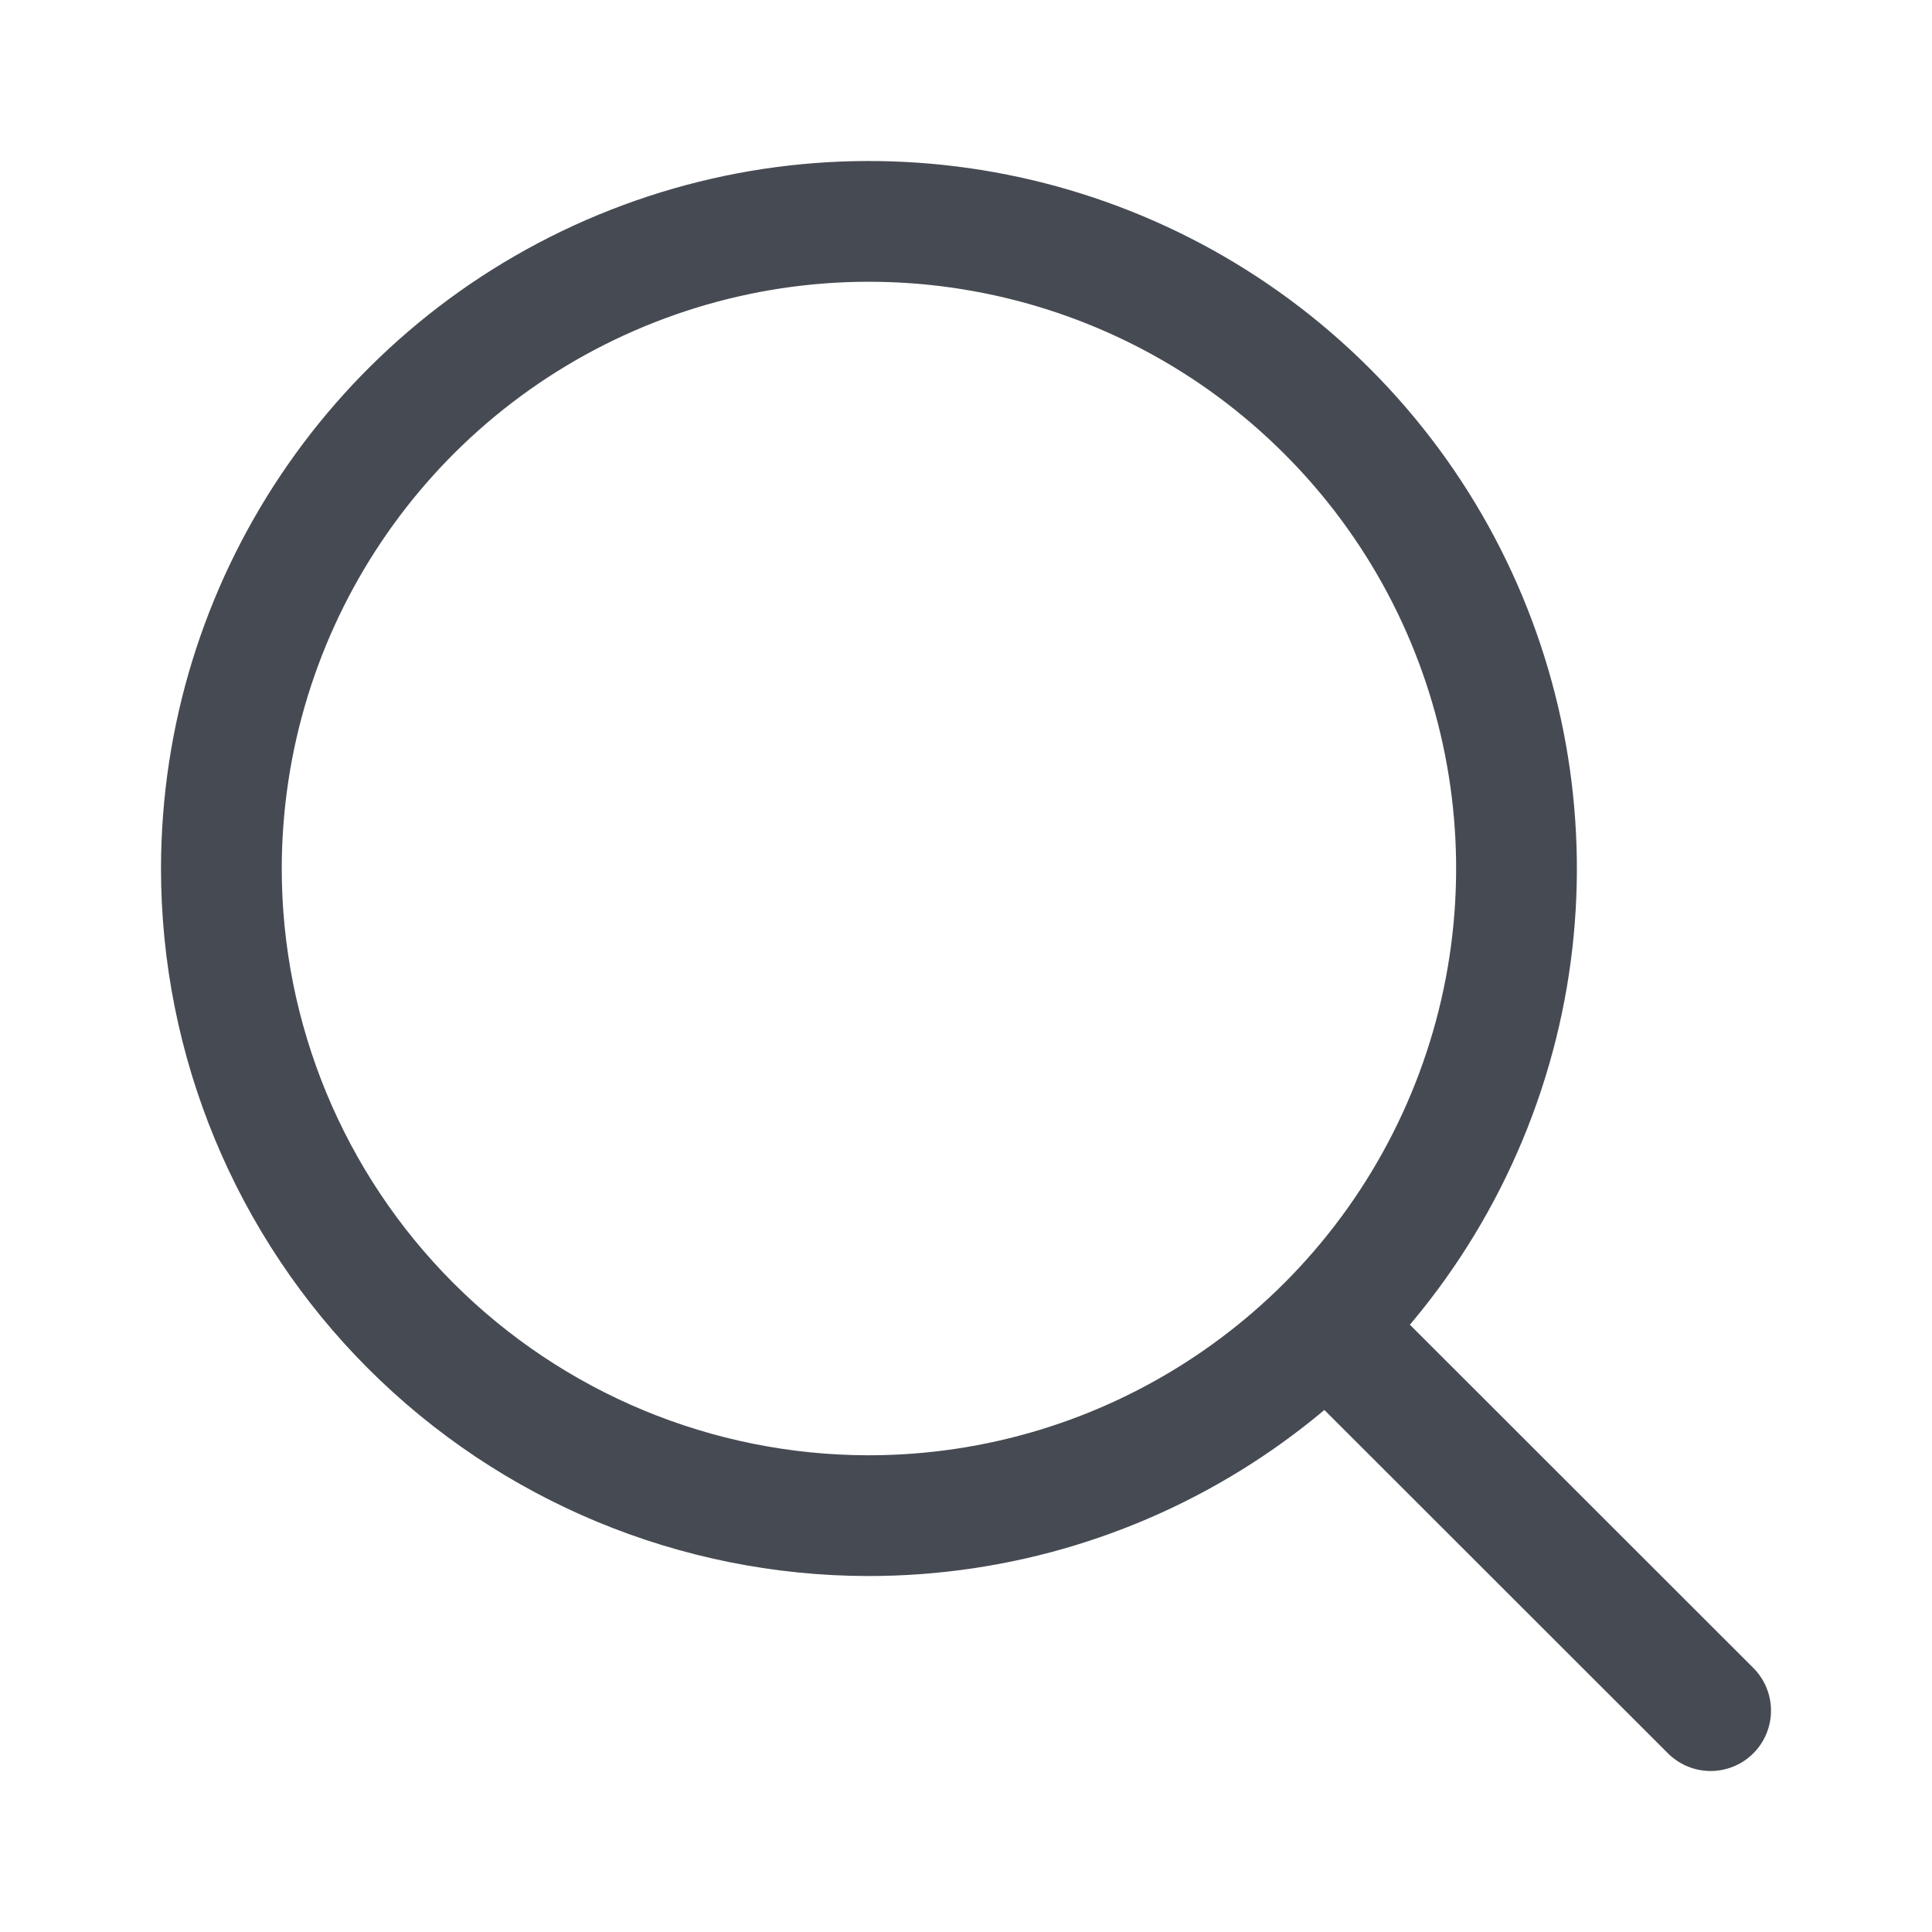
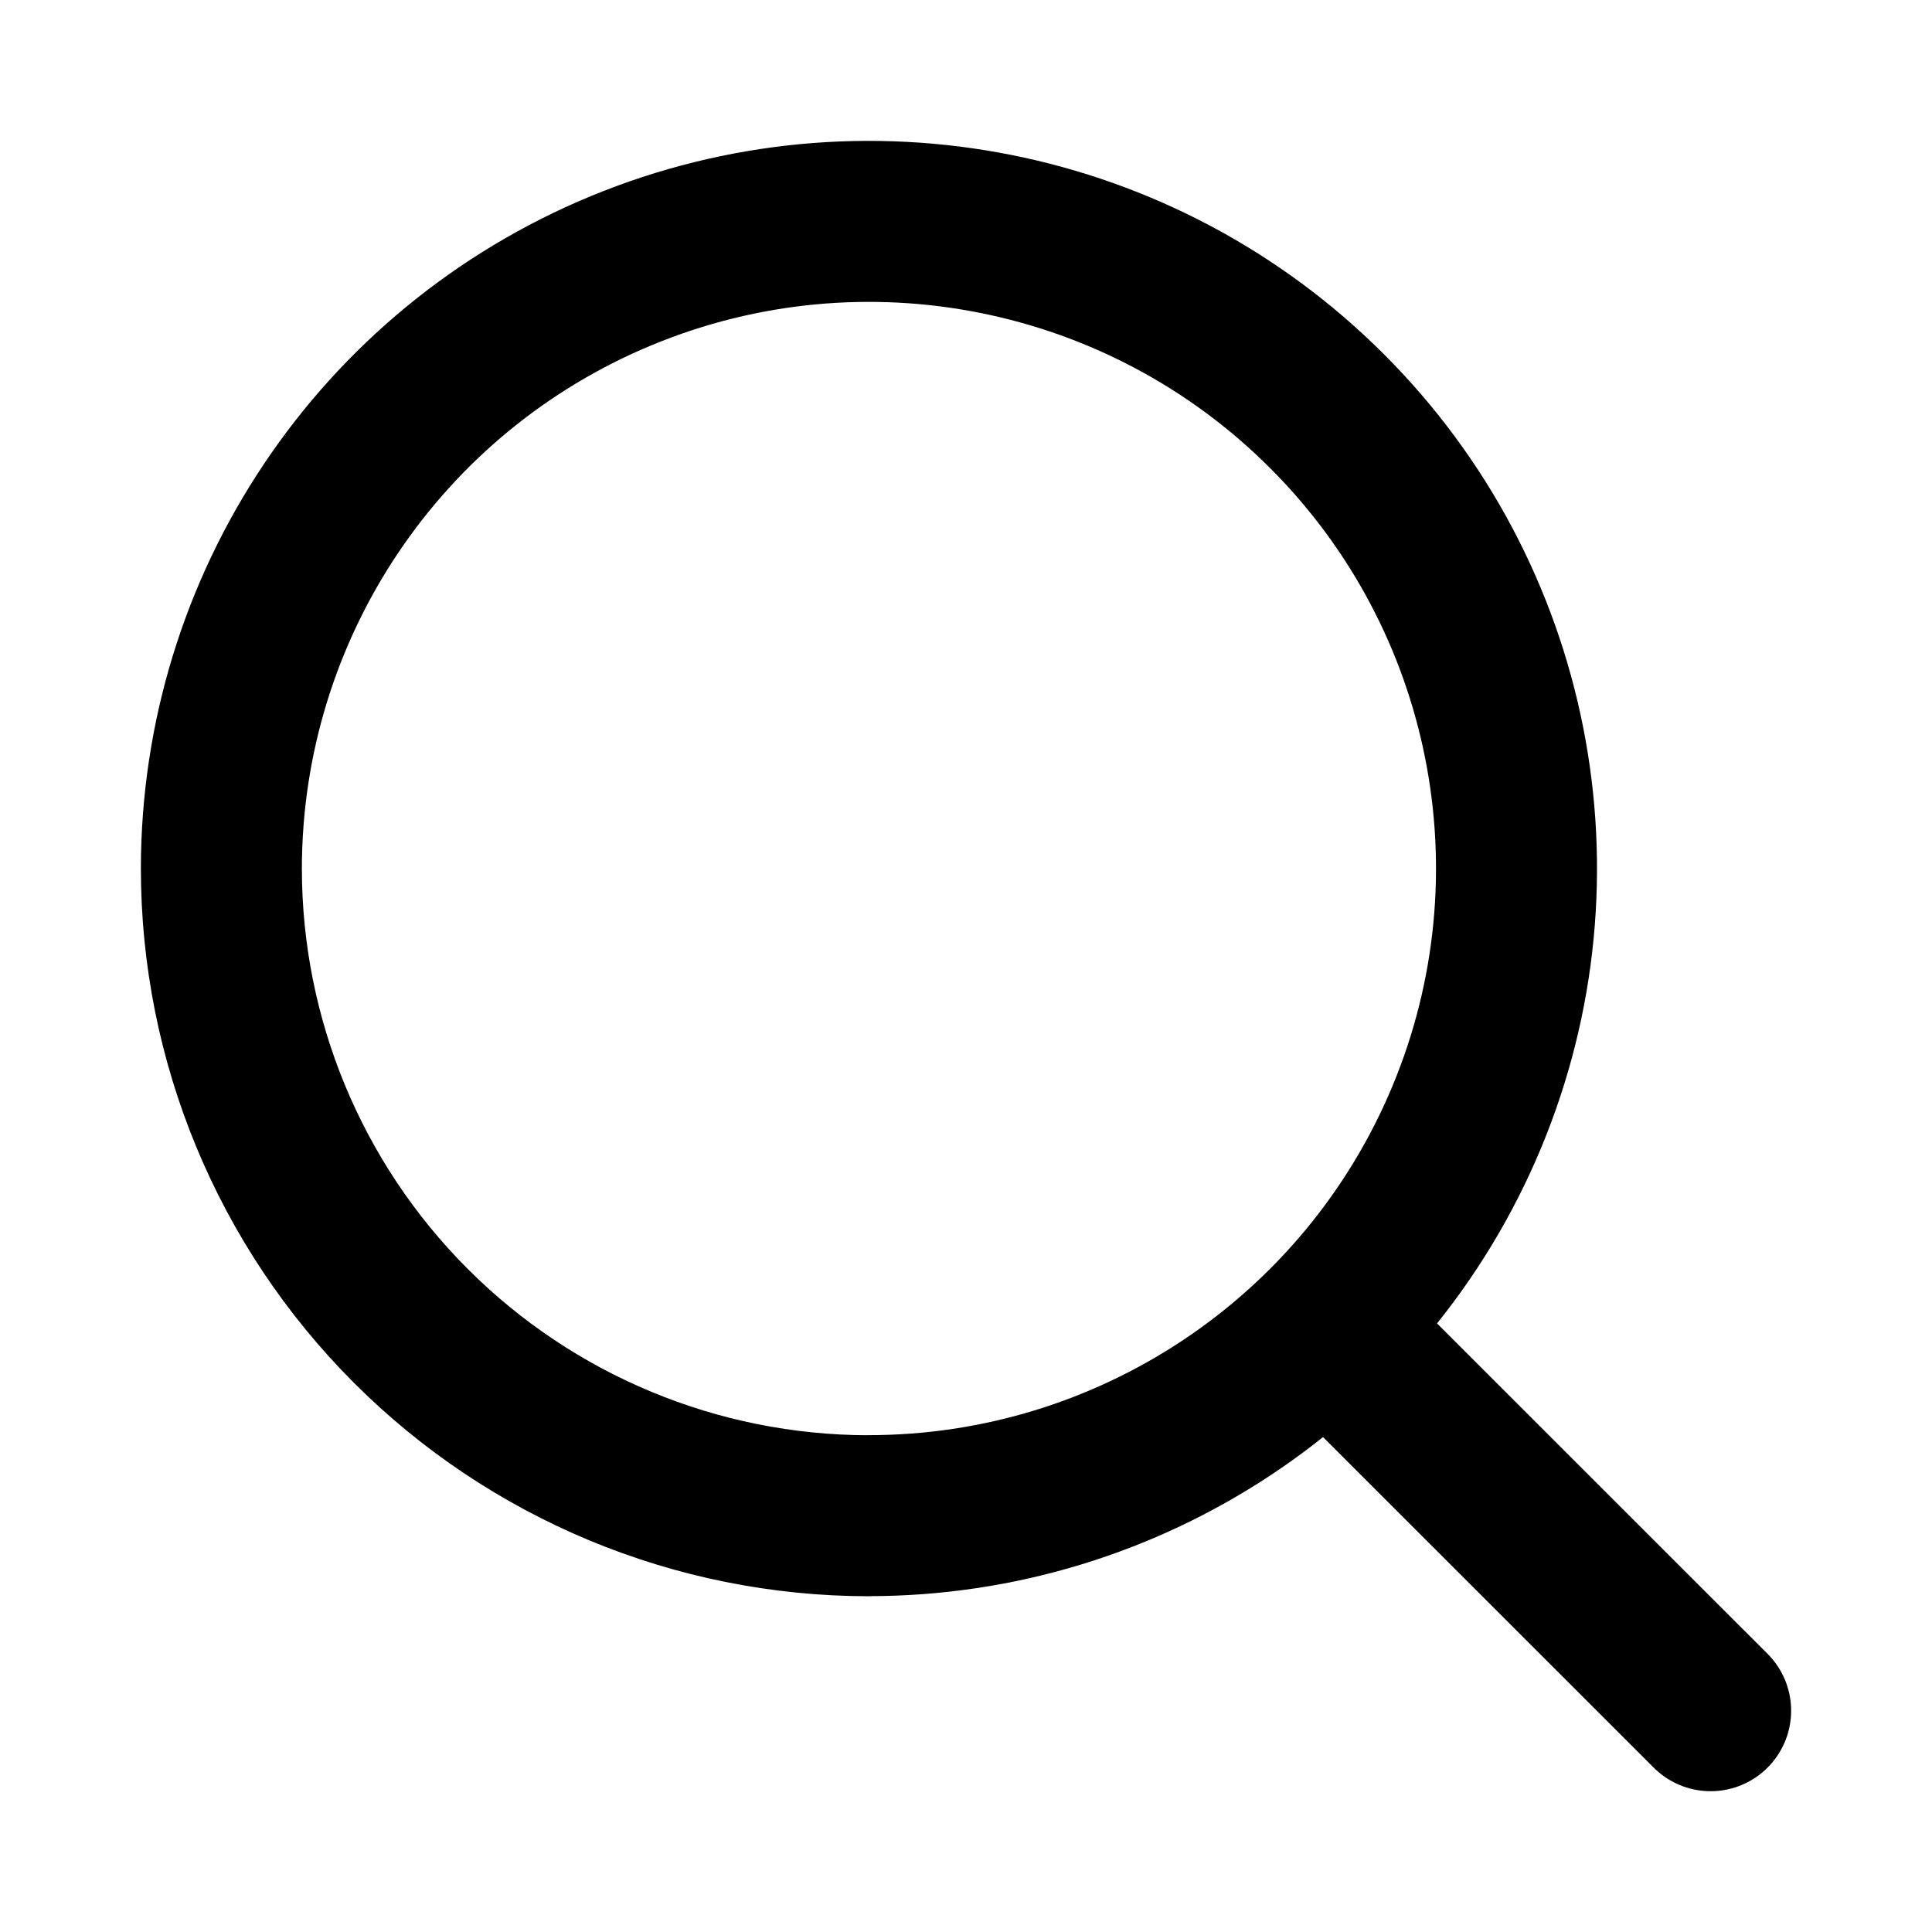
<svg xmlns="http://www.w3.org/2000/svg" width="24" height="24" fill="none">
-   <path stroke="#464B53" stroke-linecap="round" stroke-linejoin="round" stroke-width="1.5" d="M10.783 18.828a8.05 8.05 0 0 0 7.439-4.955 8.03 8.03 0 0 0-1.737-8.765 8.045 8.045 0 0 0-13.735 5.68c0 2.131.846 4.174 2.352 5.681a8.05 8.05 0 0 0 5.68 2.359m5.706-2.337 4.762 4.759" />
+   <path stroke="currentColor" stroke-linecap="round" stroke-linejoin="round" stroke-width="2" d="M10.783 18.828a8.05 8.05 0 0 0 7.439-4.955 8.03 8.03 0 0 0-1.737-8.765 8.045 8.045 0 0 0-13.735 5.68c0 2.131.846 4.174 2.352 5.681a8.05 8.05 0 0 0 5.68 2.36m5.706-2.338 4.762 4.76" />
</svg>
